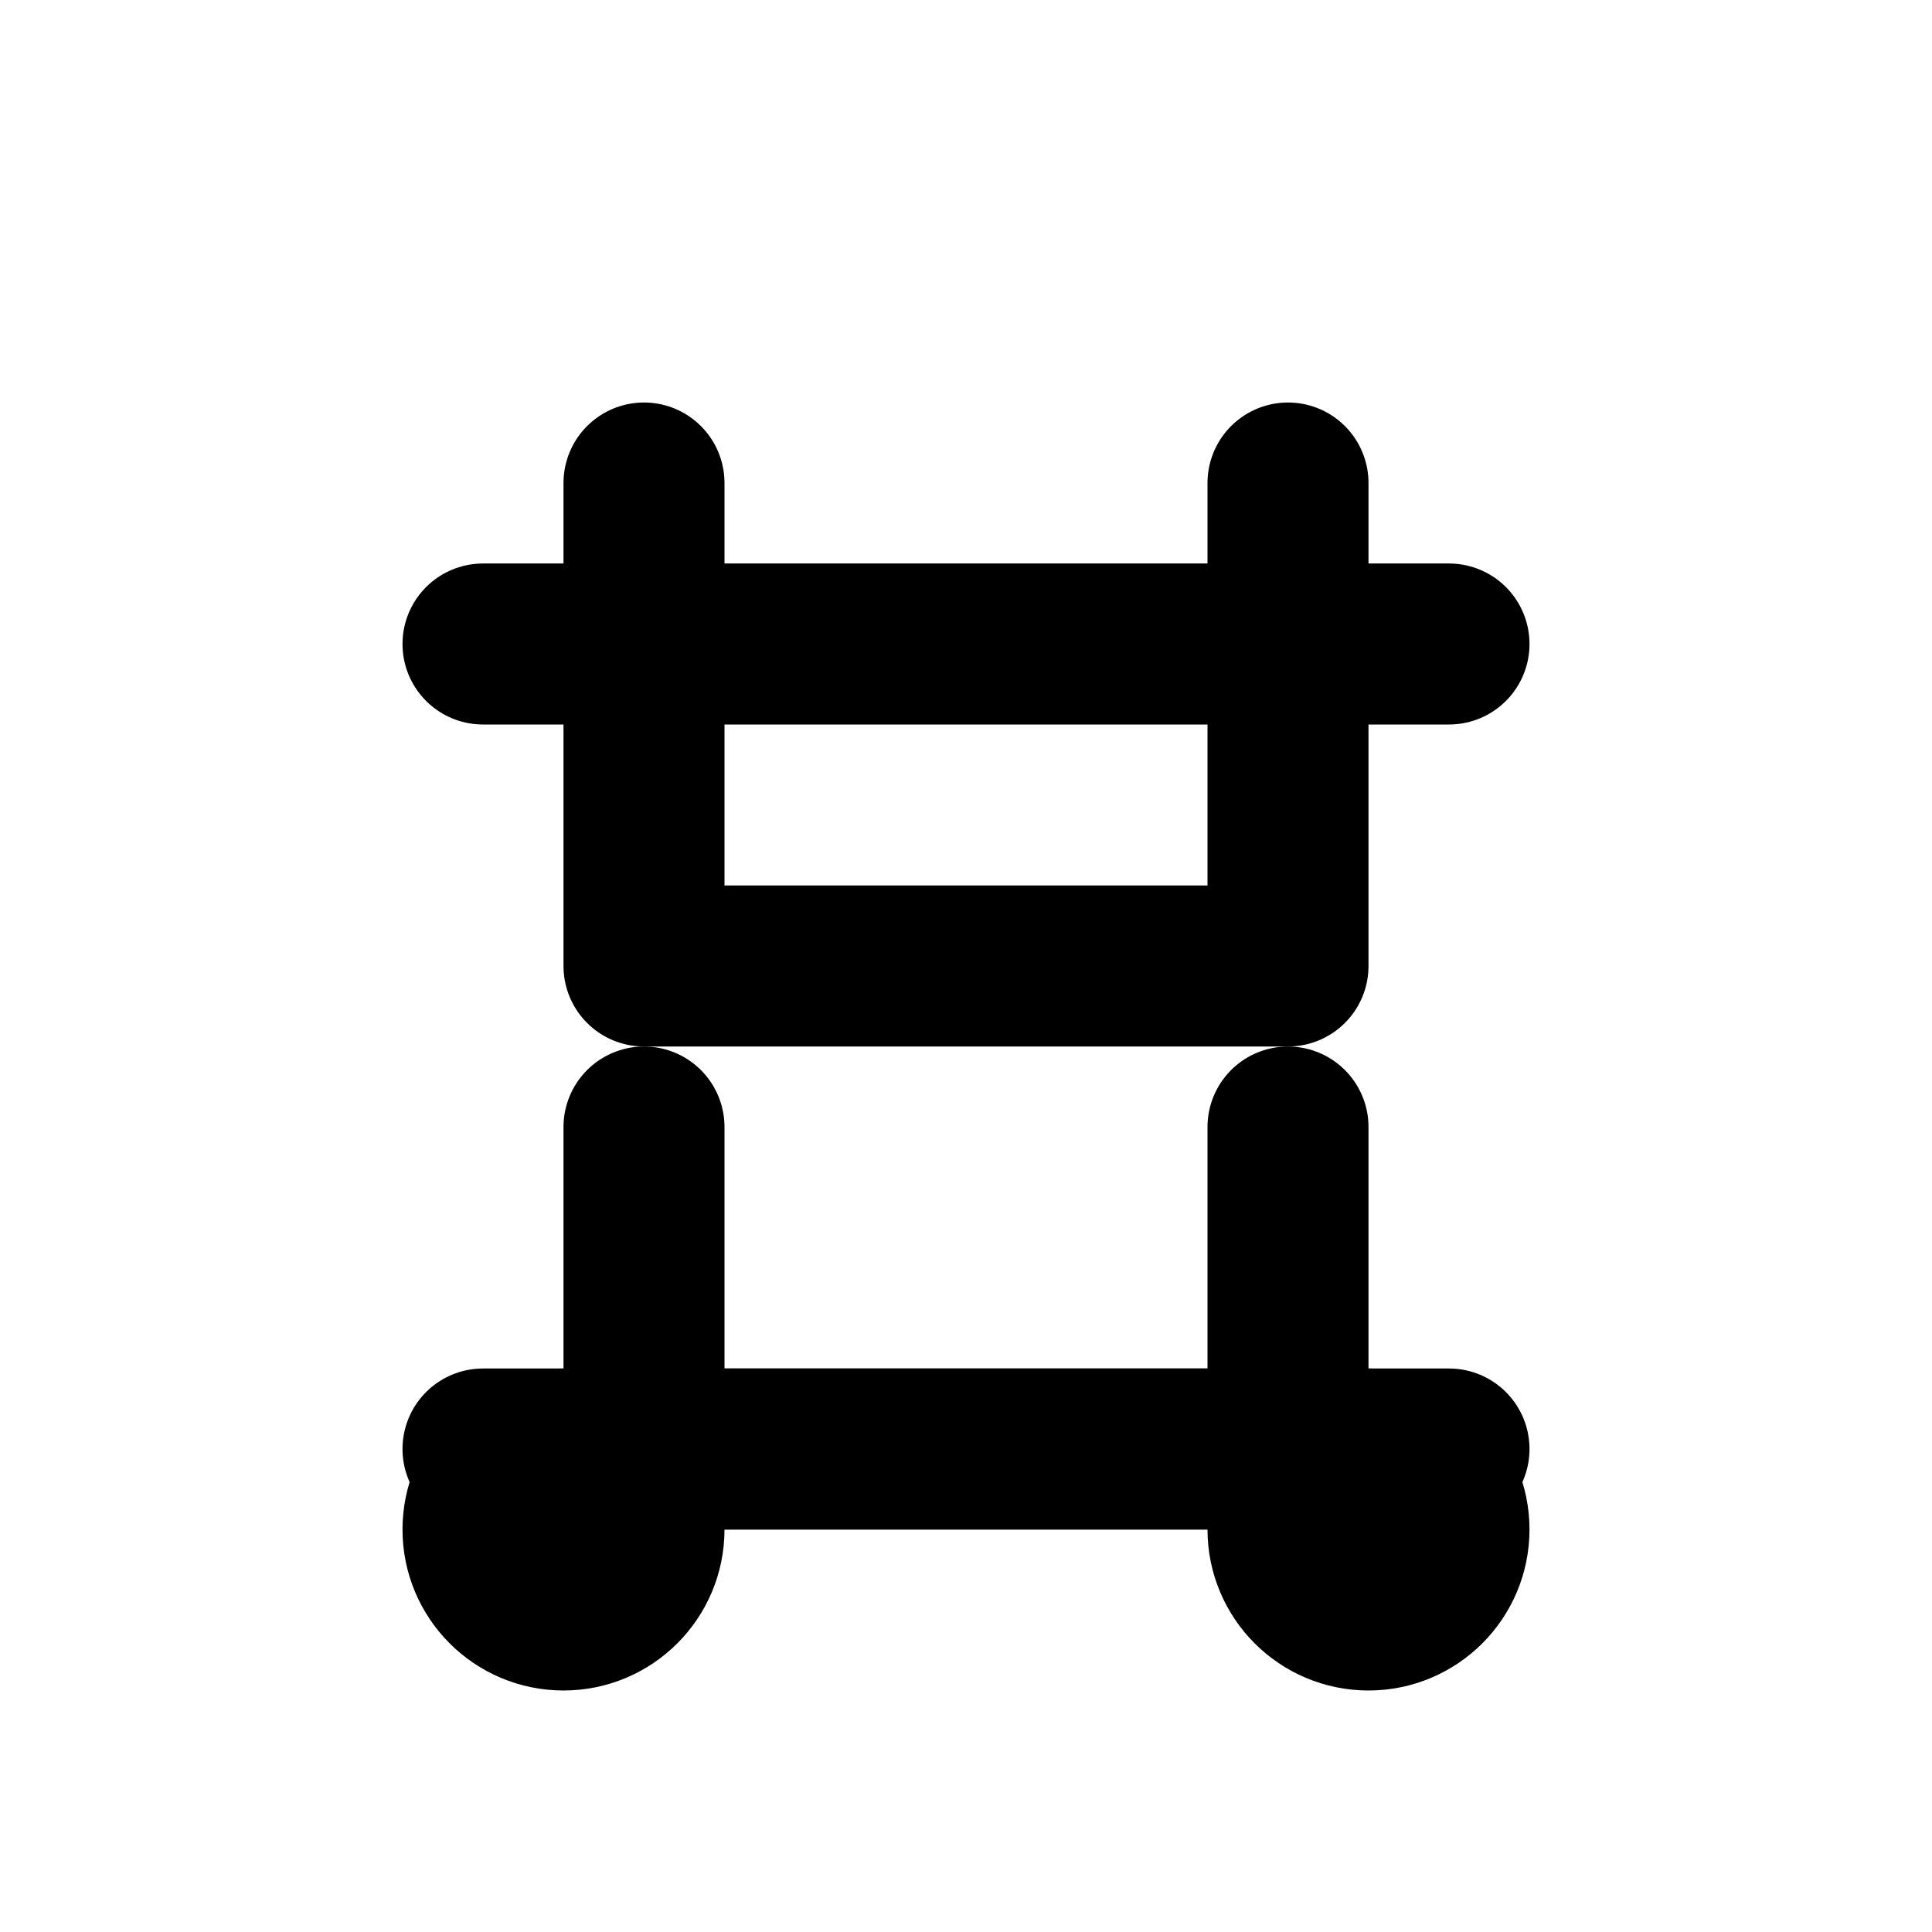
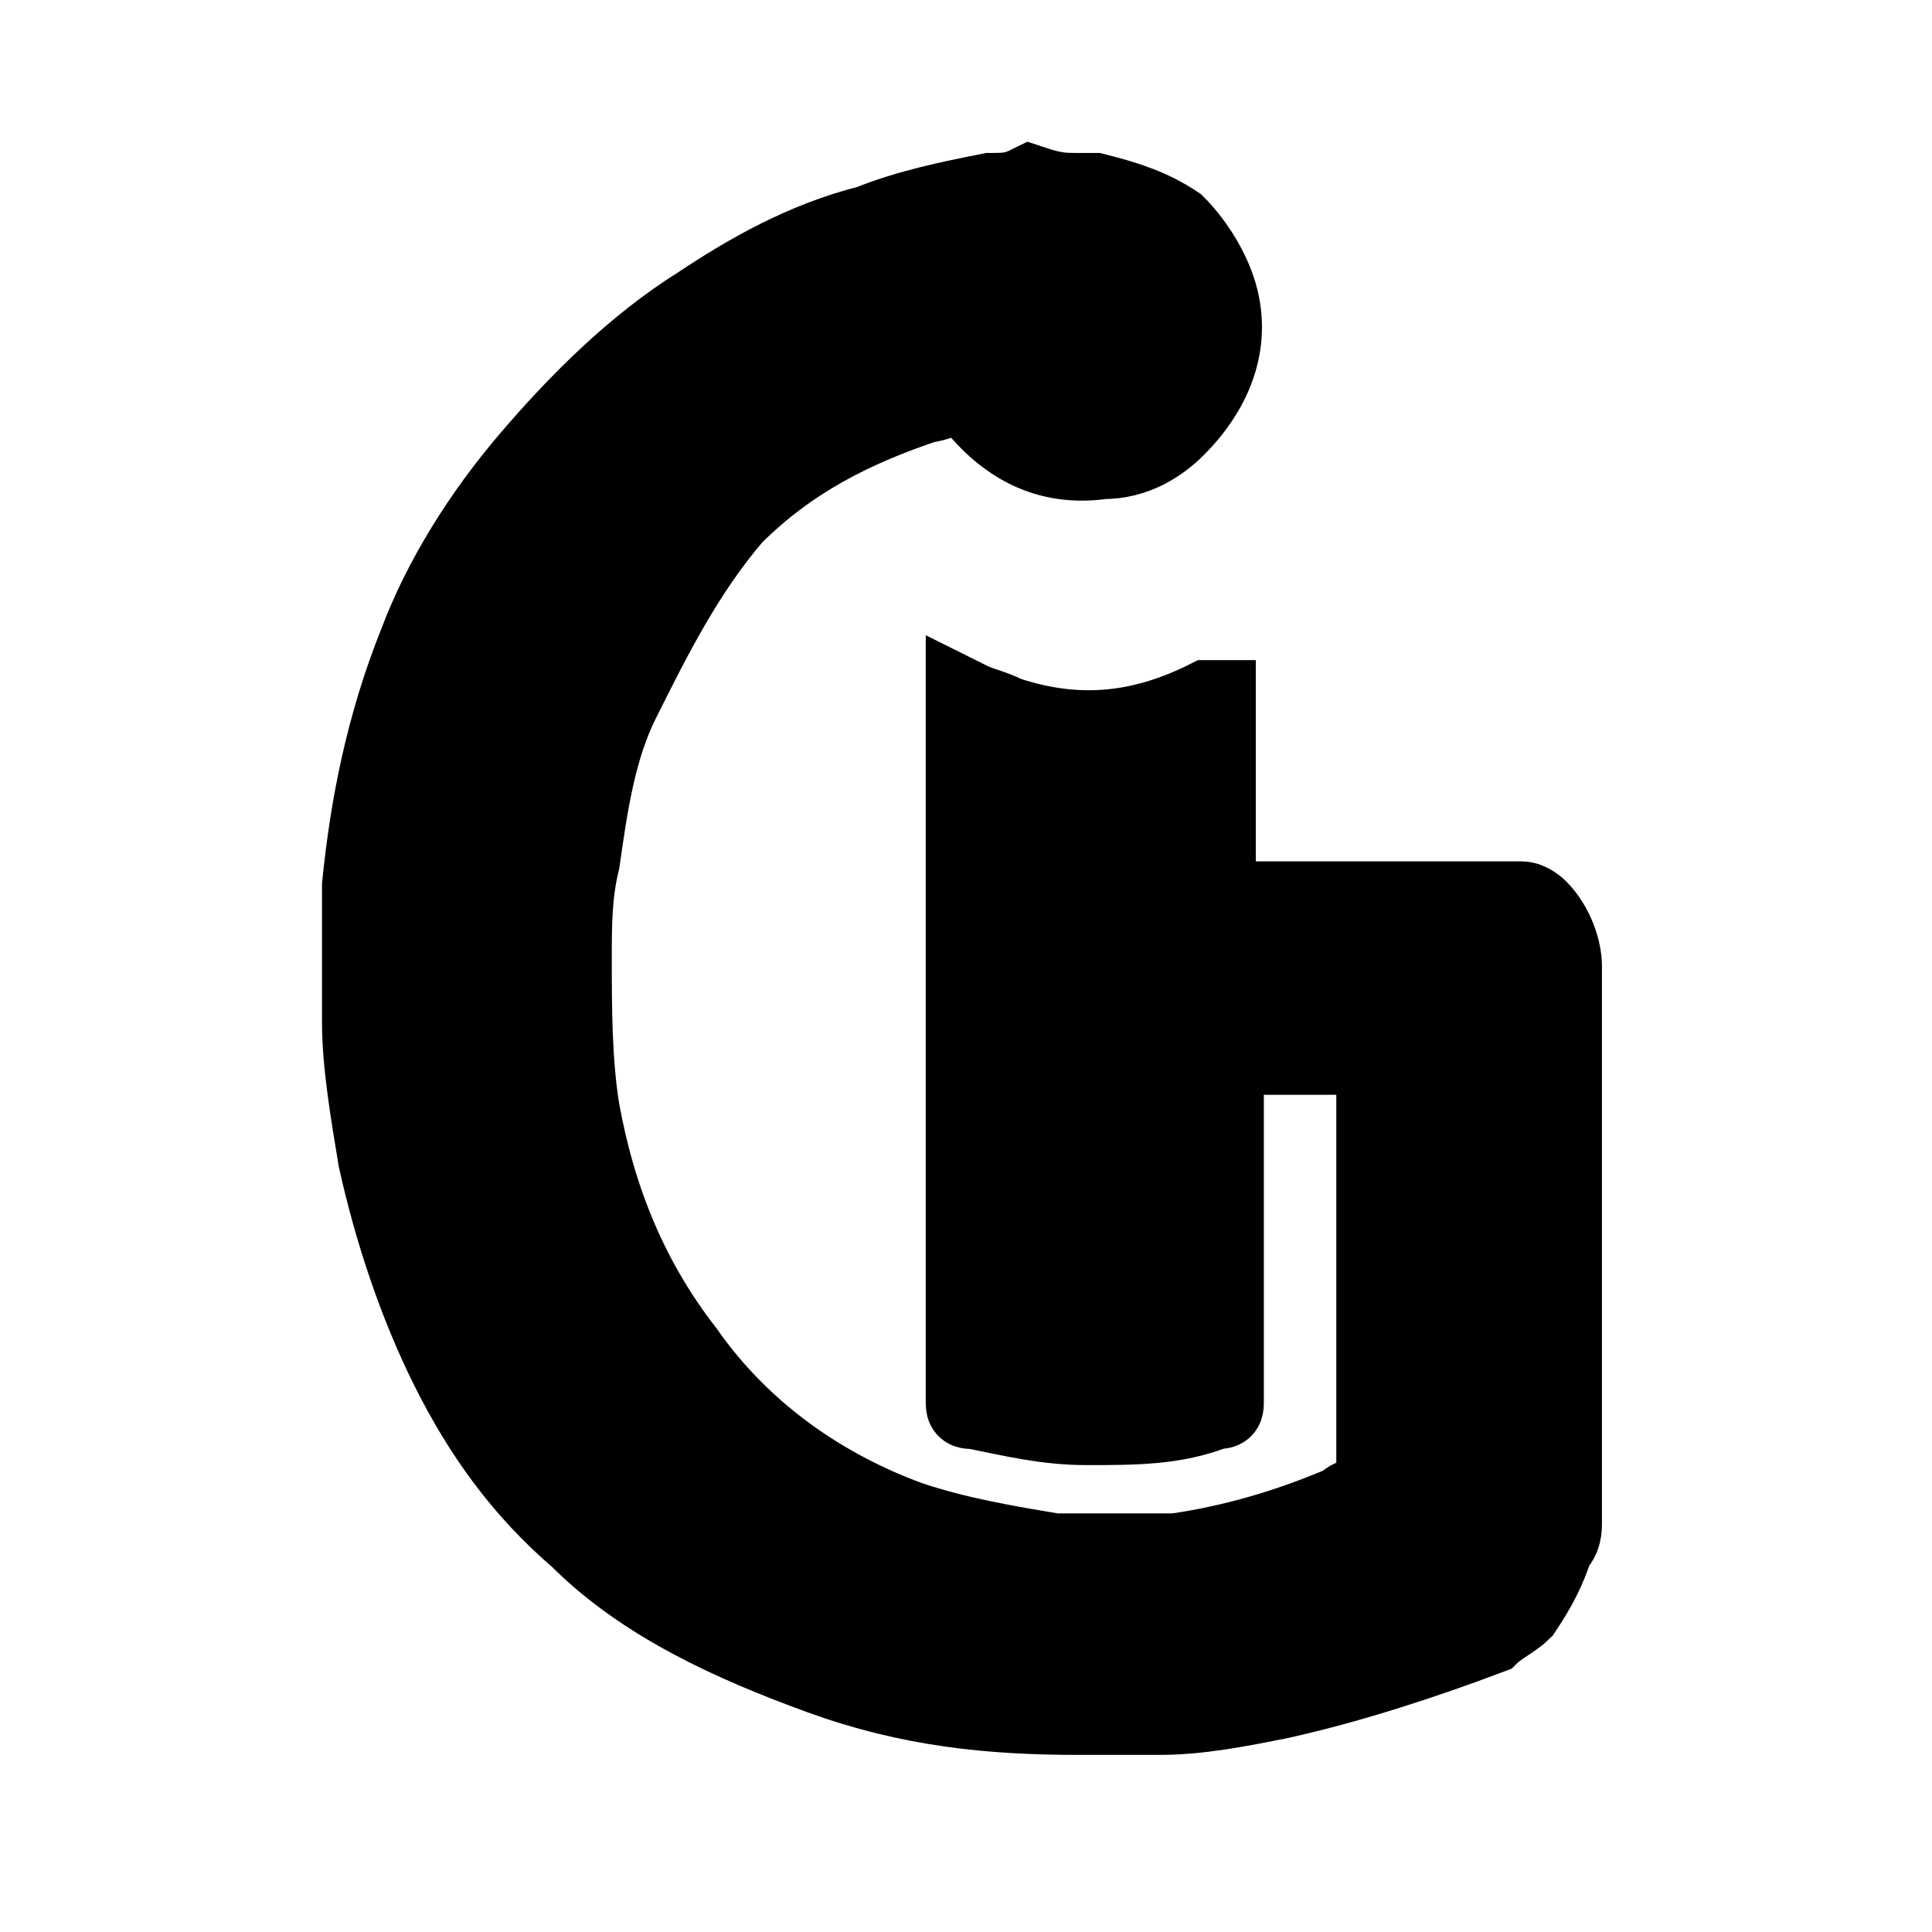
- <svg xmlns="http://www.w3.org/2000/svg" viewBox="0 0 24 24" fill="none" stroke="black" stroke-width="2" stroke-linecap="round" stroke-linejoin="round">
-   <path d="M8 6v6h8V6" />
-   <path d="M6 8h12" />
-   <path d="M6 18h12" />
-   <path d="M8 14v4h8v-4" />
-   <circle cx="7" cy="19" r="1" />
-   <circle cx="17" cy="19" r="1" />
+ <svg xmlns="http://www.w3.org/2000/svg" version="1.1" id="Layer_1" x="0px" y="0px" viewBox="0 0 24 24" style="enable-background:new 0 0 24 24;" xml:space="preserve">
+   <style type="text/css">
+ 	.st0{stroke:#000000;stroke-miterlimit:10;}
+ </style>
+   <path class="st0" d="M13.4,2.4c0.1,0,0.2,0,0.2,0c0.4,0.1,0.7,0.2,1,0.4c0.2,0.2,0.4,0.5,0.5,0.8c0.2,0.6,0,1.2-0.5,1.7  c-0.2,0.2-0.5,0.4-0.9,0.4c-0.7,0.1-1.2-0.2-1.6-0.7c0,0,0-0.1-0.1-0.1c0,0,0,0-0.1,0c-0.1,0-0.3,0.1-0.4,0.1  c-0.9,0.3-1.7,0.7-2.4,1.4C8.5,7.1,8.1,7.9,7.7,8.7c-0.3,0.6-0.4,1.3-0.5,2c-0.1,0.4-0.1,0.8-0.1,1.2c0,0.6,0,1.3,0.1,1.9  c0.2,1.1,0.6,2.1,1.3,3c0.7,1,1.7,1.7,2.8,2.1c0.6,0.2,1.2,0.3,1.8,0.4c0.5,0,1,0,1.5,0c0.7-0.1,1.4-0.3,2.1-0.6  c0.1-0.1,0.2-0.1,0.4-0.2c0,0,0,0,0-0.1c0,0,0,0,0-0.1c0-1.7,0-3.4,0-5.1c0-0.1,0-0.1-0.1-0.1c-0.5,0-1.1,0-1.6,0c0,0-0.1,0-0.1,0  c0,0,0,0-0.1,0c0,0,0,0,0,0.1c0,1.4,0,2.8,0,4.2c0,0.1,0,0.1-0.1,0.1c-0.5,0.2-1,0.2-1.6,0.2c-0.5,0-0.9-0.1-1.4-0.2  c-0.1,0-0.1,0-0.1-0.1c0,0,0,0,0,0c0-2.9,0-5.7,0-8.6c0,0,0,0,0-0.1c0,0,0,0,0,0c0,0,0,0,0,0c0.2,0.1,0.3,0.1,0.5,0.2  c0.9,0.3,1.7,0.2,2.5-0.2c0,0,0.1,0,0.1,0c0,0,0,0.1,0,0.1c0,0.8,0,1.6,0,2.3c0,0,0,0,0,0.1c0,0,0,0.1,0.1,0c0,0,0,0,0,0  c0.9,0,1.7,0,2.6,0c0.3,0,0.7,0,1,0c0,0,0.1,0,0.1,0c0.1,0,0.2,0.1,0.2,0.1c0.2,0.2,0.3,0.5,0.3,0.7c0,2.3,0,4.6,0,6.9  c0,0.1,0,0.2-0.1,0.3c-0.1,0.3-0.2,0.5-0.4,0.8c-0.1,0.1-0.3,0.2-0.4,0.3c-0.8,0.3-1.7,0.6-2.6,0.8c-0.5,0.1-1,0.2-1.5,0.2  c-0.3,0-0.7,0-1,0c-1.1,0-2.1-0.1-3.2-0.5c-1.1-0.4-2.2-0.9-3-1.7c-0.7-0.6-1.2-1.3-1.6-2.1c-0.4-0.8-0.7-1.7-0.9-2.6  c-0.1-0.6-0.2-1.2-0.2-1.7c0-0.6,0-1.2,0-1.7c0.1-1,0.3-2,0.7-3c0.3-0.8,0.8-1.6,1.4-2.3c0.6-0.7,1.3-1.4,2.1-1.9  c0.6-0.4,1.3-0.8,2.1-1c0.5-0.2,1-0.3,1.5-0.4c0.2,0,0.3,0,0.5-0.1c0,0,0,0,0,0C13.1,2.4,13.2,2.4,13.4,2.4z" />
</svg>
